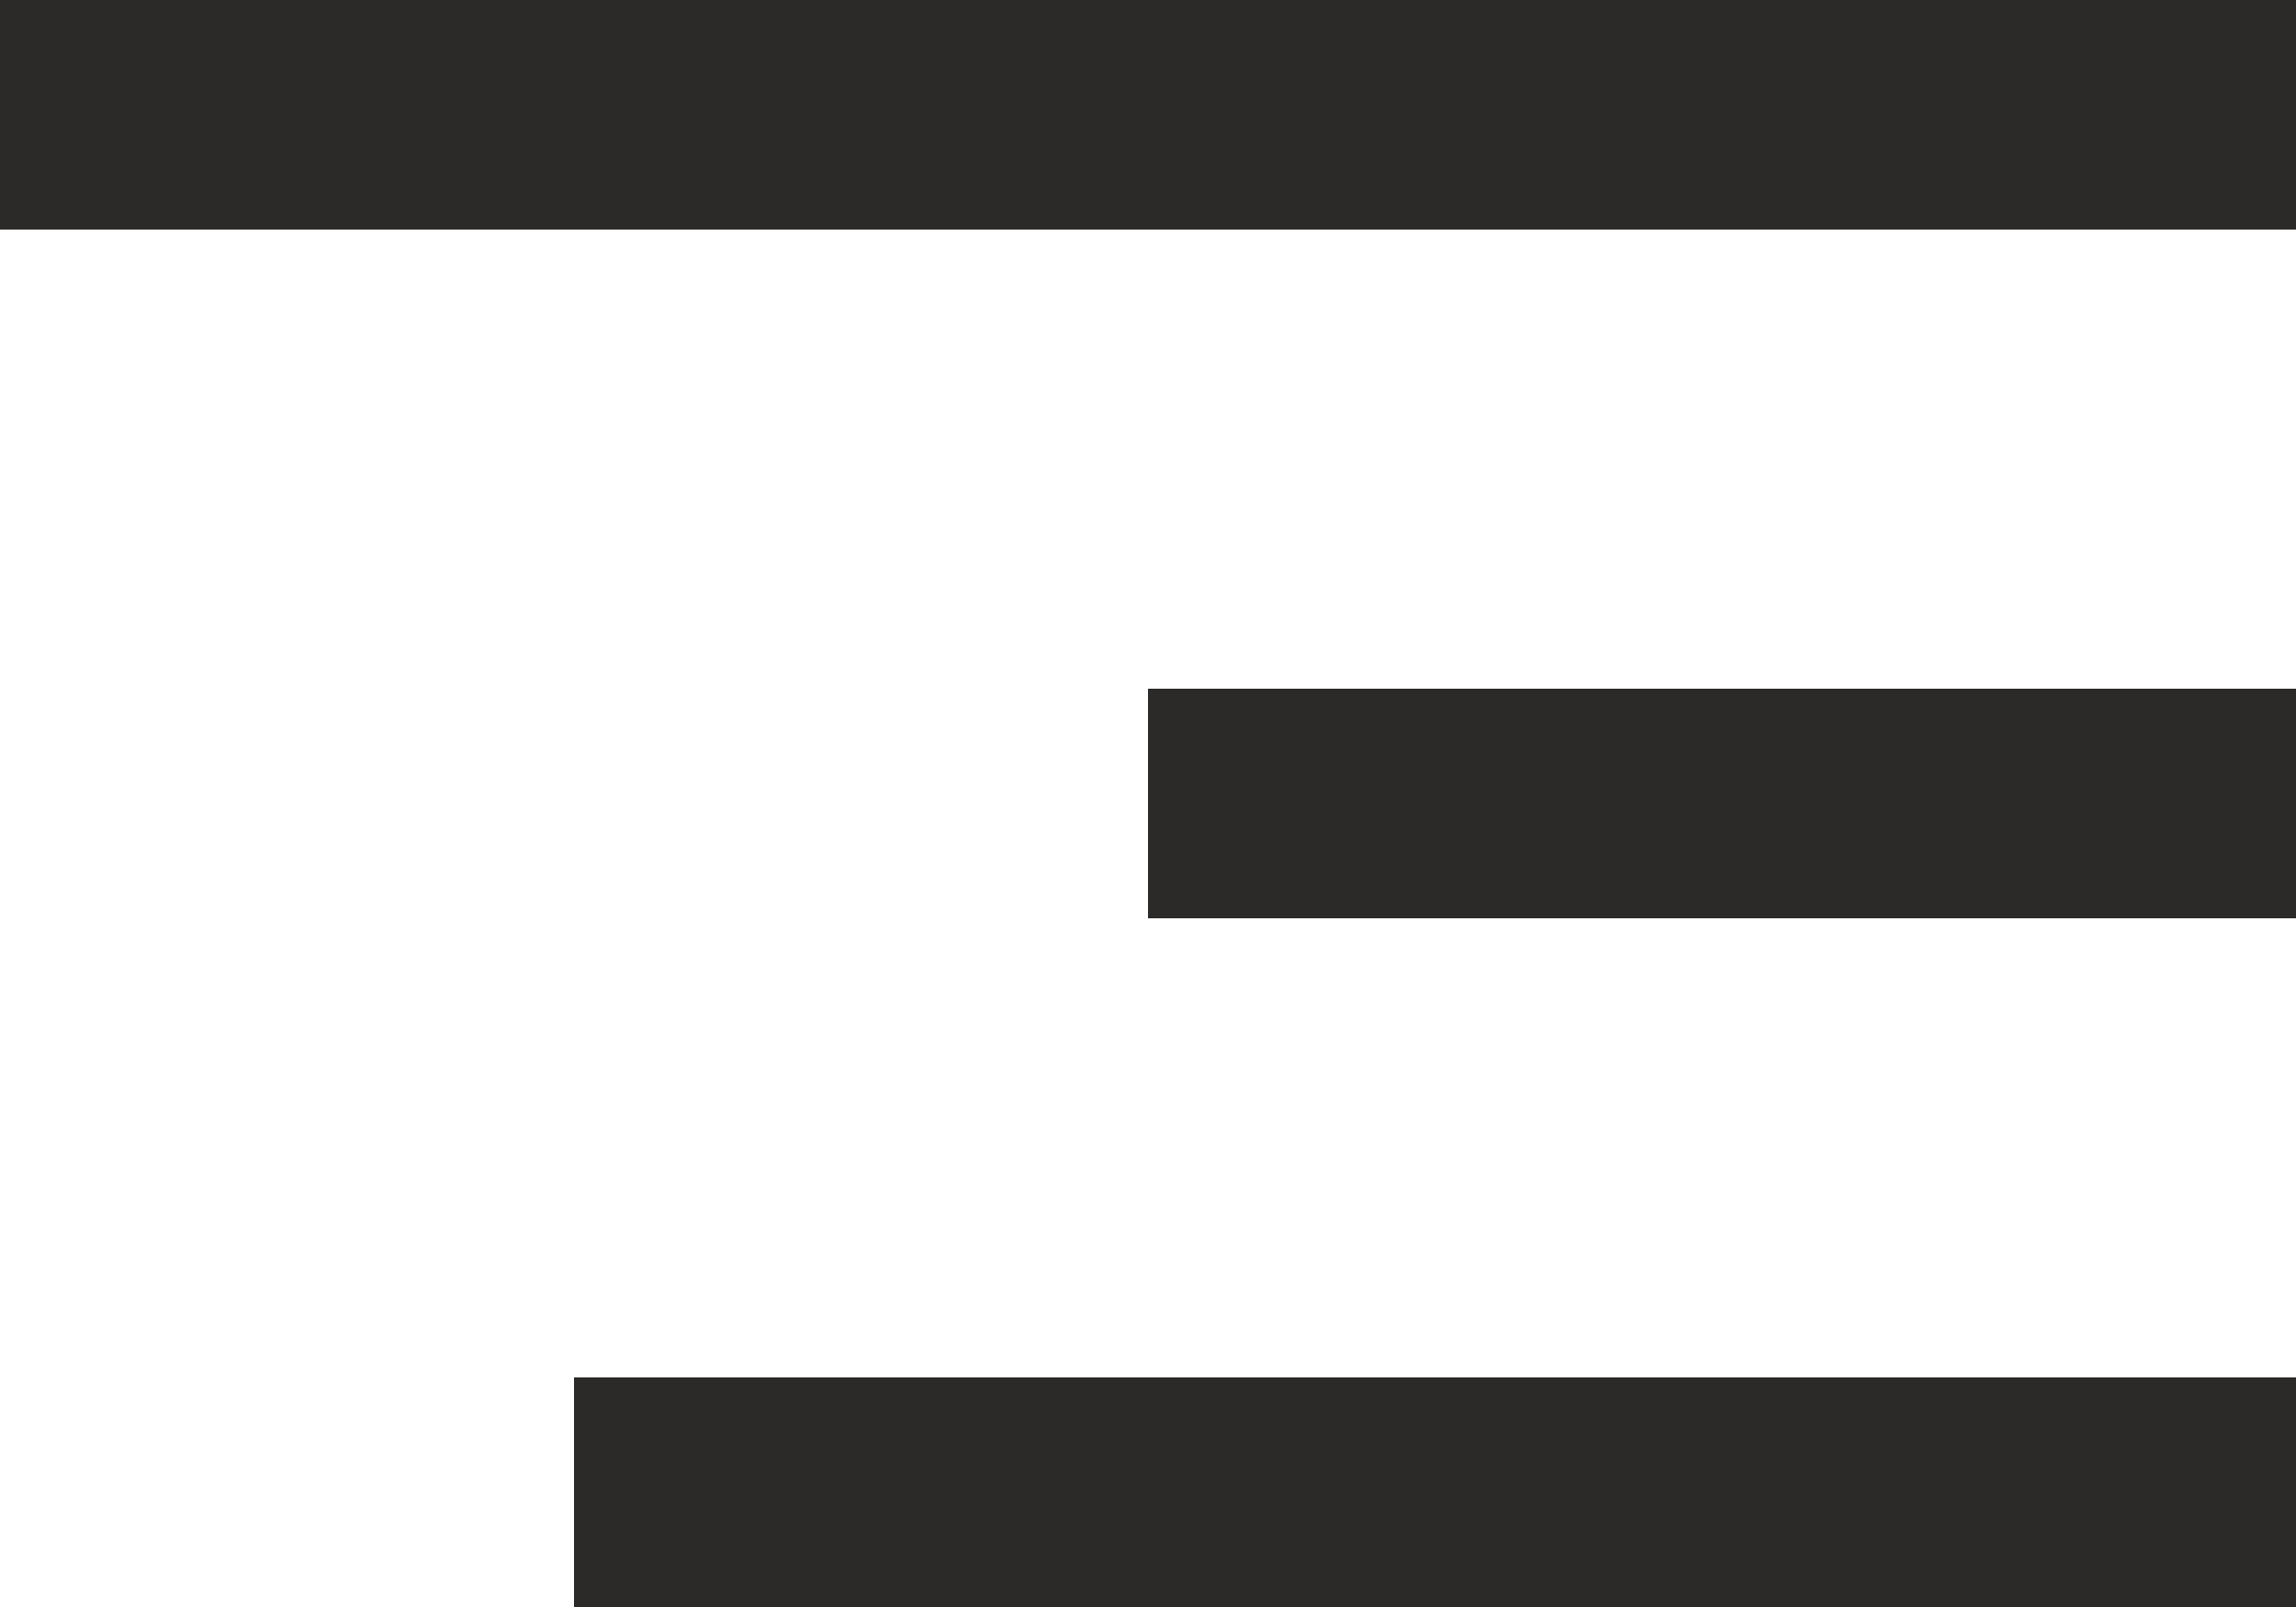
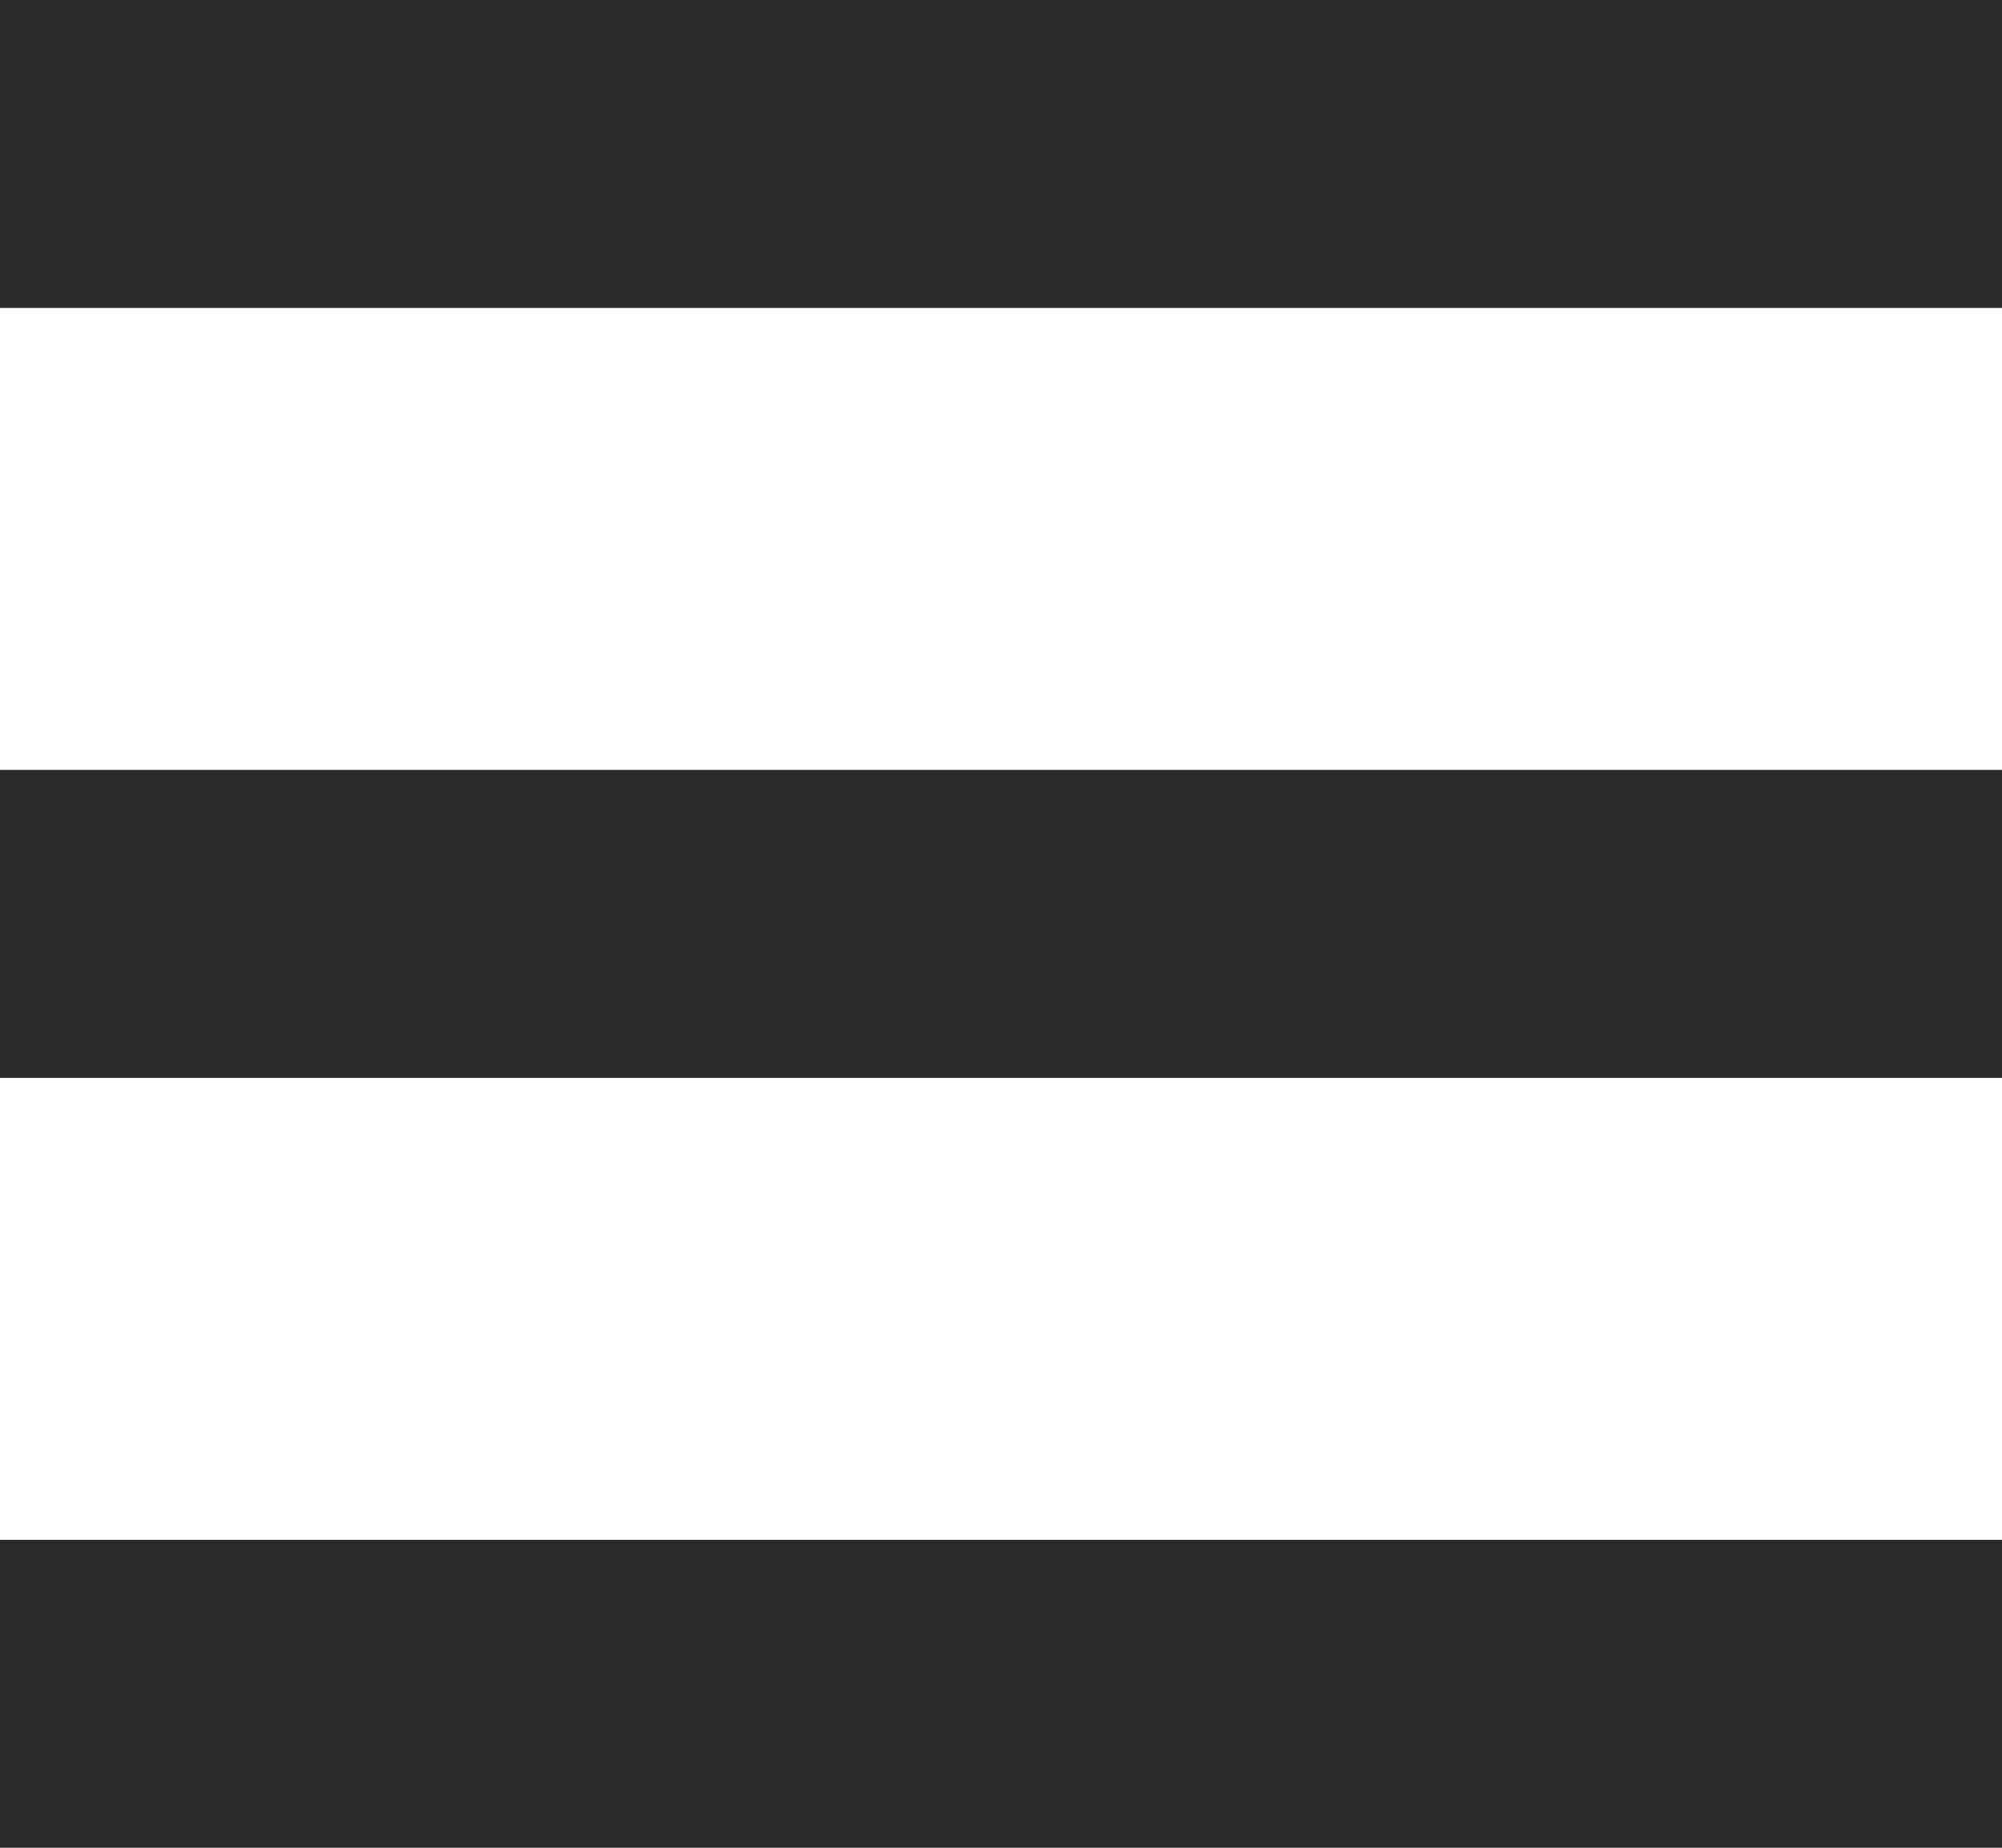
- <svg xmlns="http://www.w3.org/2000/svg" width="20" height="14" viewBox="0 0 20 14" fill="none">
-   <rect width="20" height="2" fill="#2B2A29" />
-   <rect x="10" y="6" width="10" height="2" fill="#2B2A29" />
-   <rect x="5" y="12" width="15" height="2" fill="#2B2A29" />
+ <svg xmlns="http://www.w3.org/2000/svg" width="26" height="24" viewBox="0 0 26 24" fill="none">
+   <rect width="26" height="4" fill="#2B2A29" />
+   <rect y="10" width="26" height="4" fill="#2B2A29" />
+   <rect y="20" width="26" height="4" fill="#2B2A29" />
</svg>
